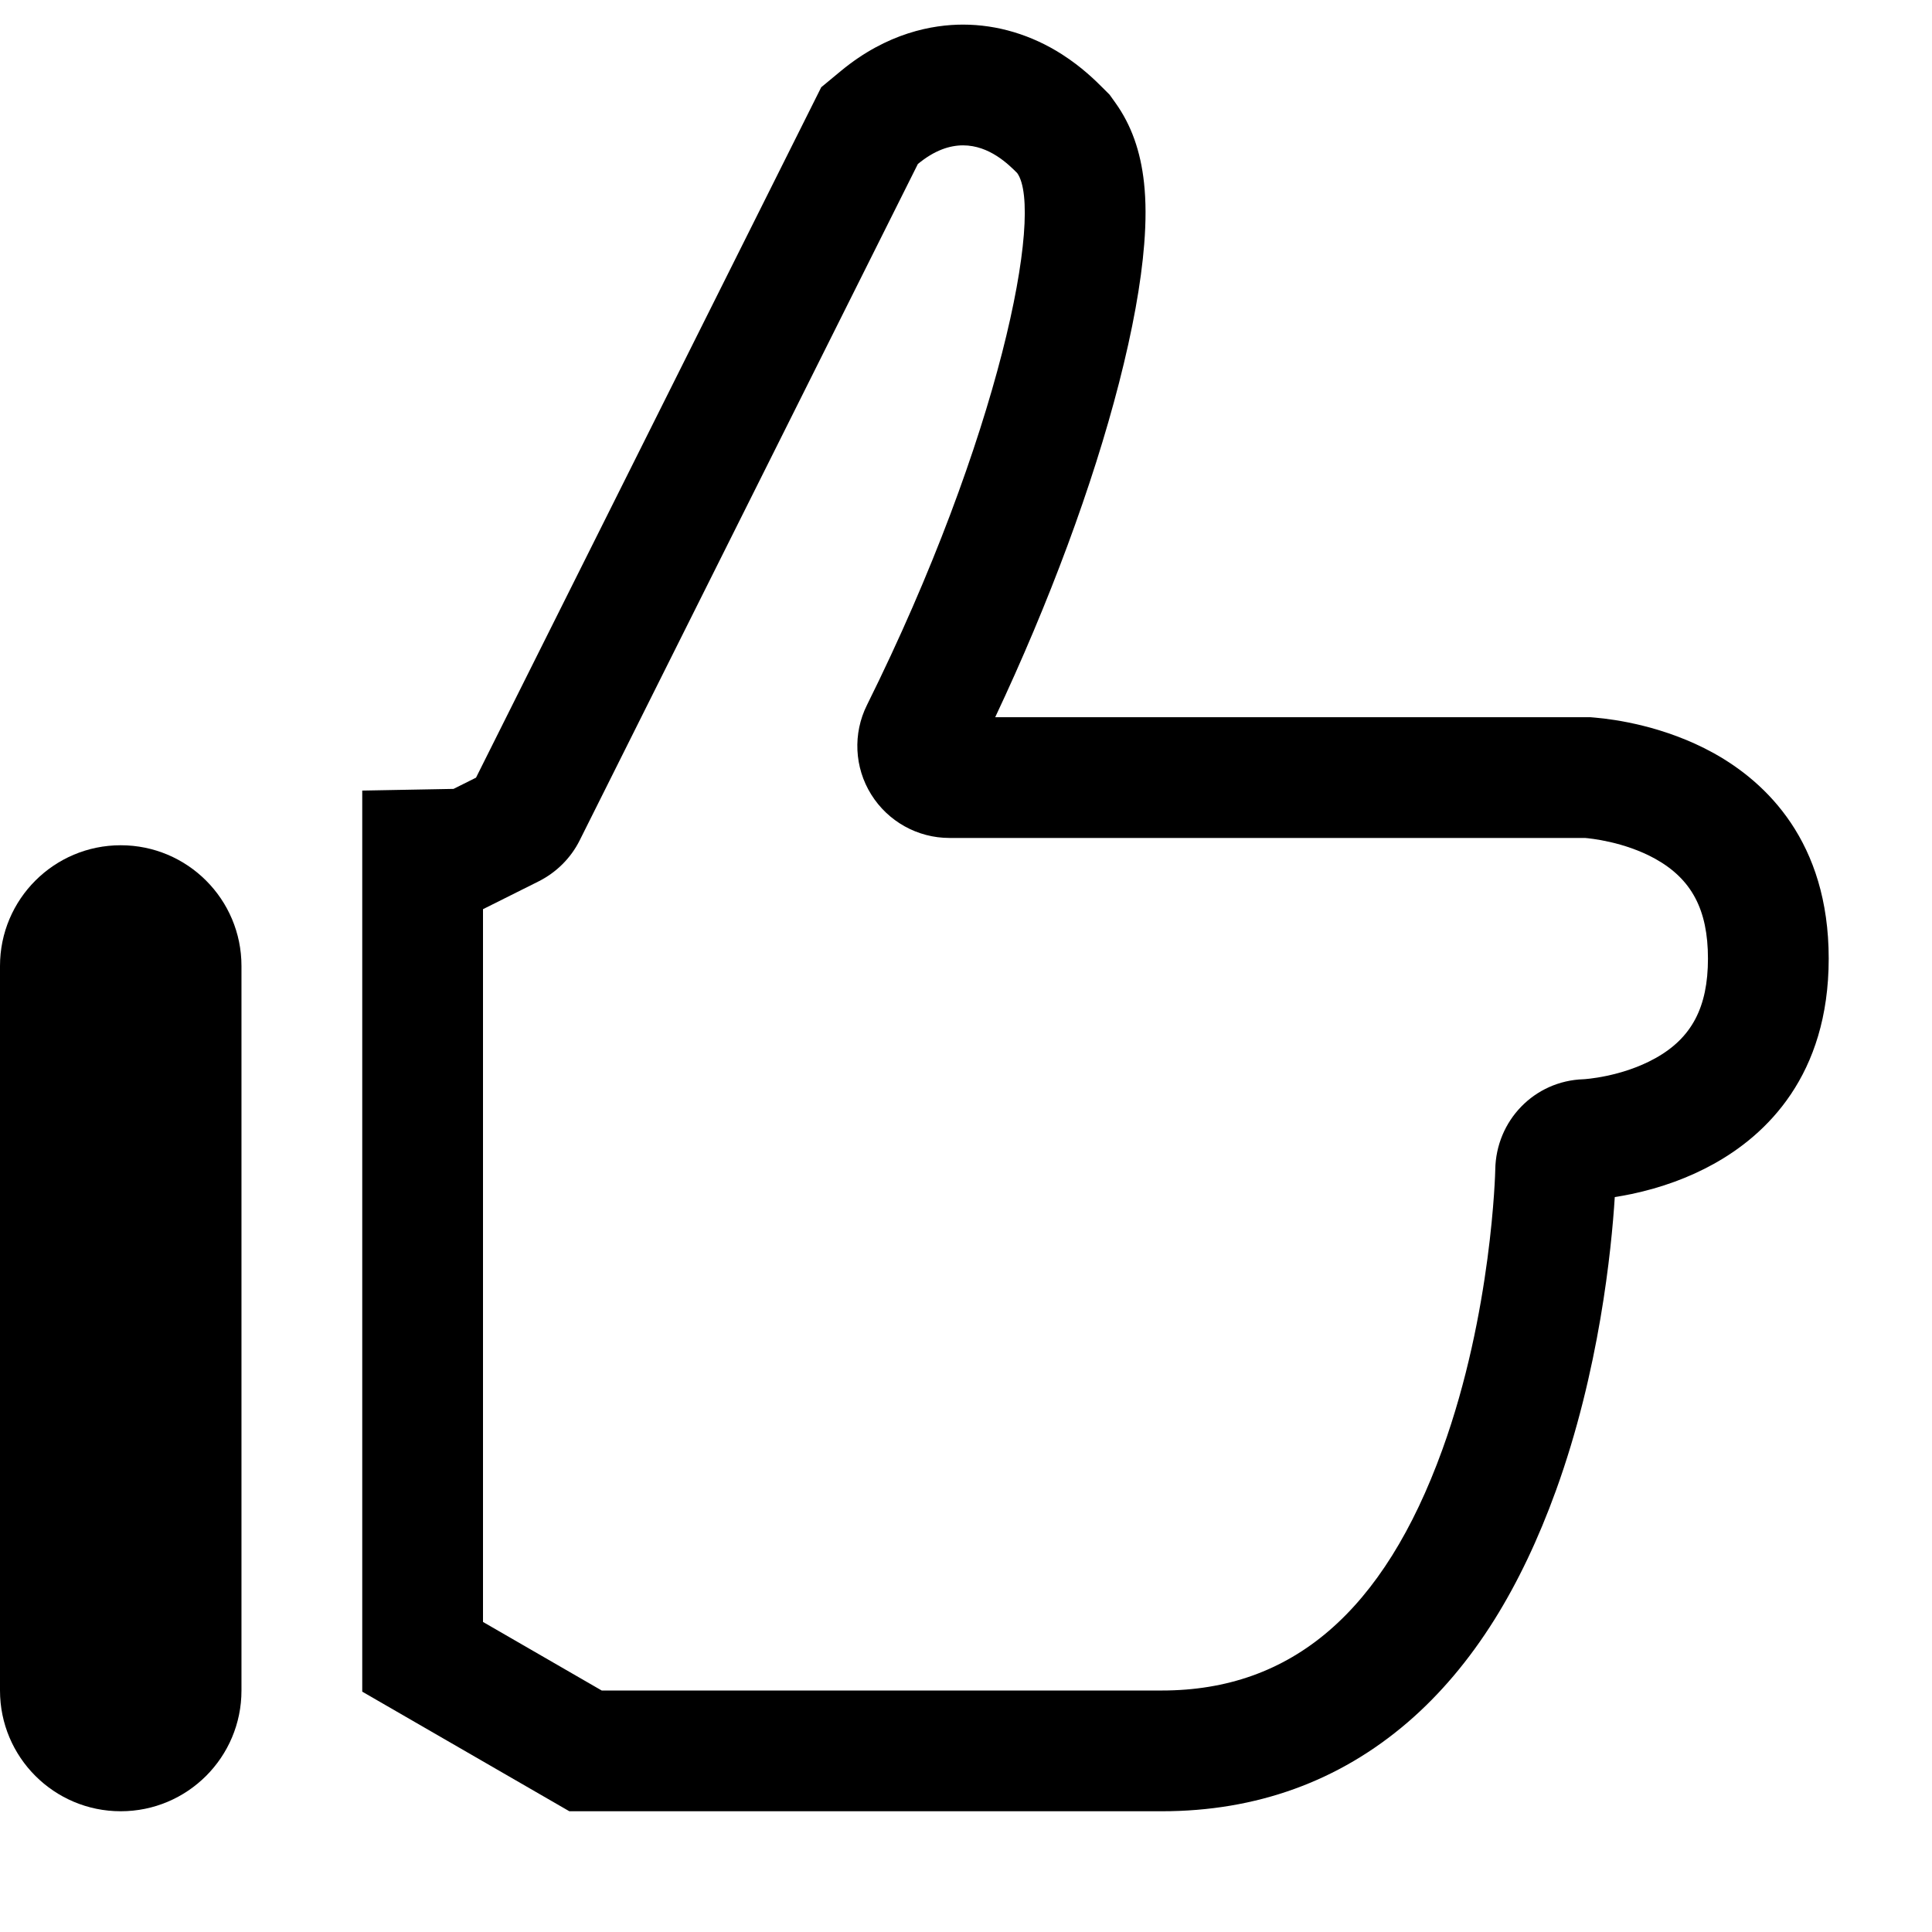
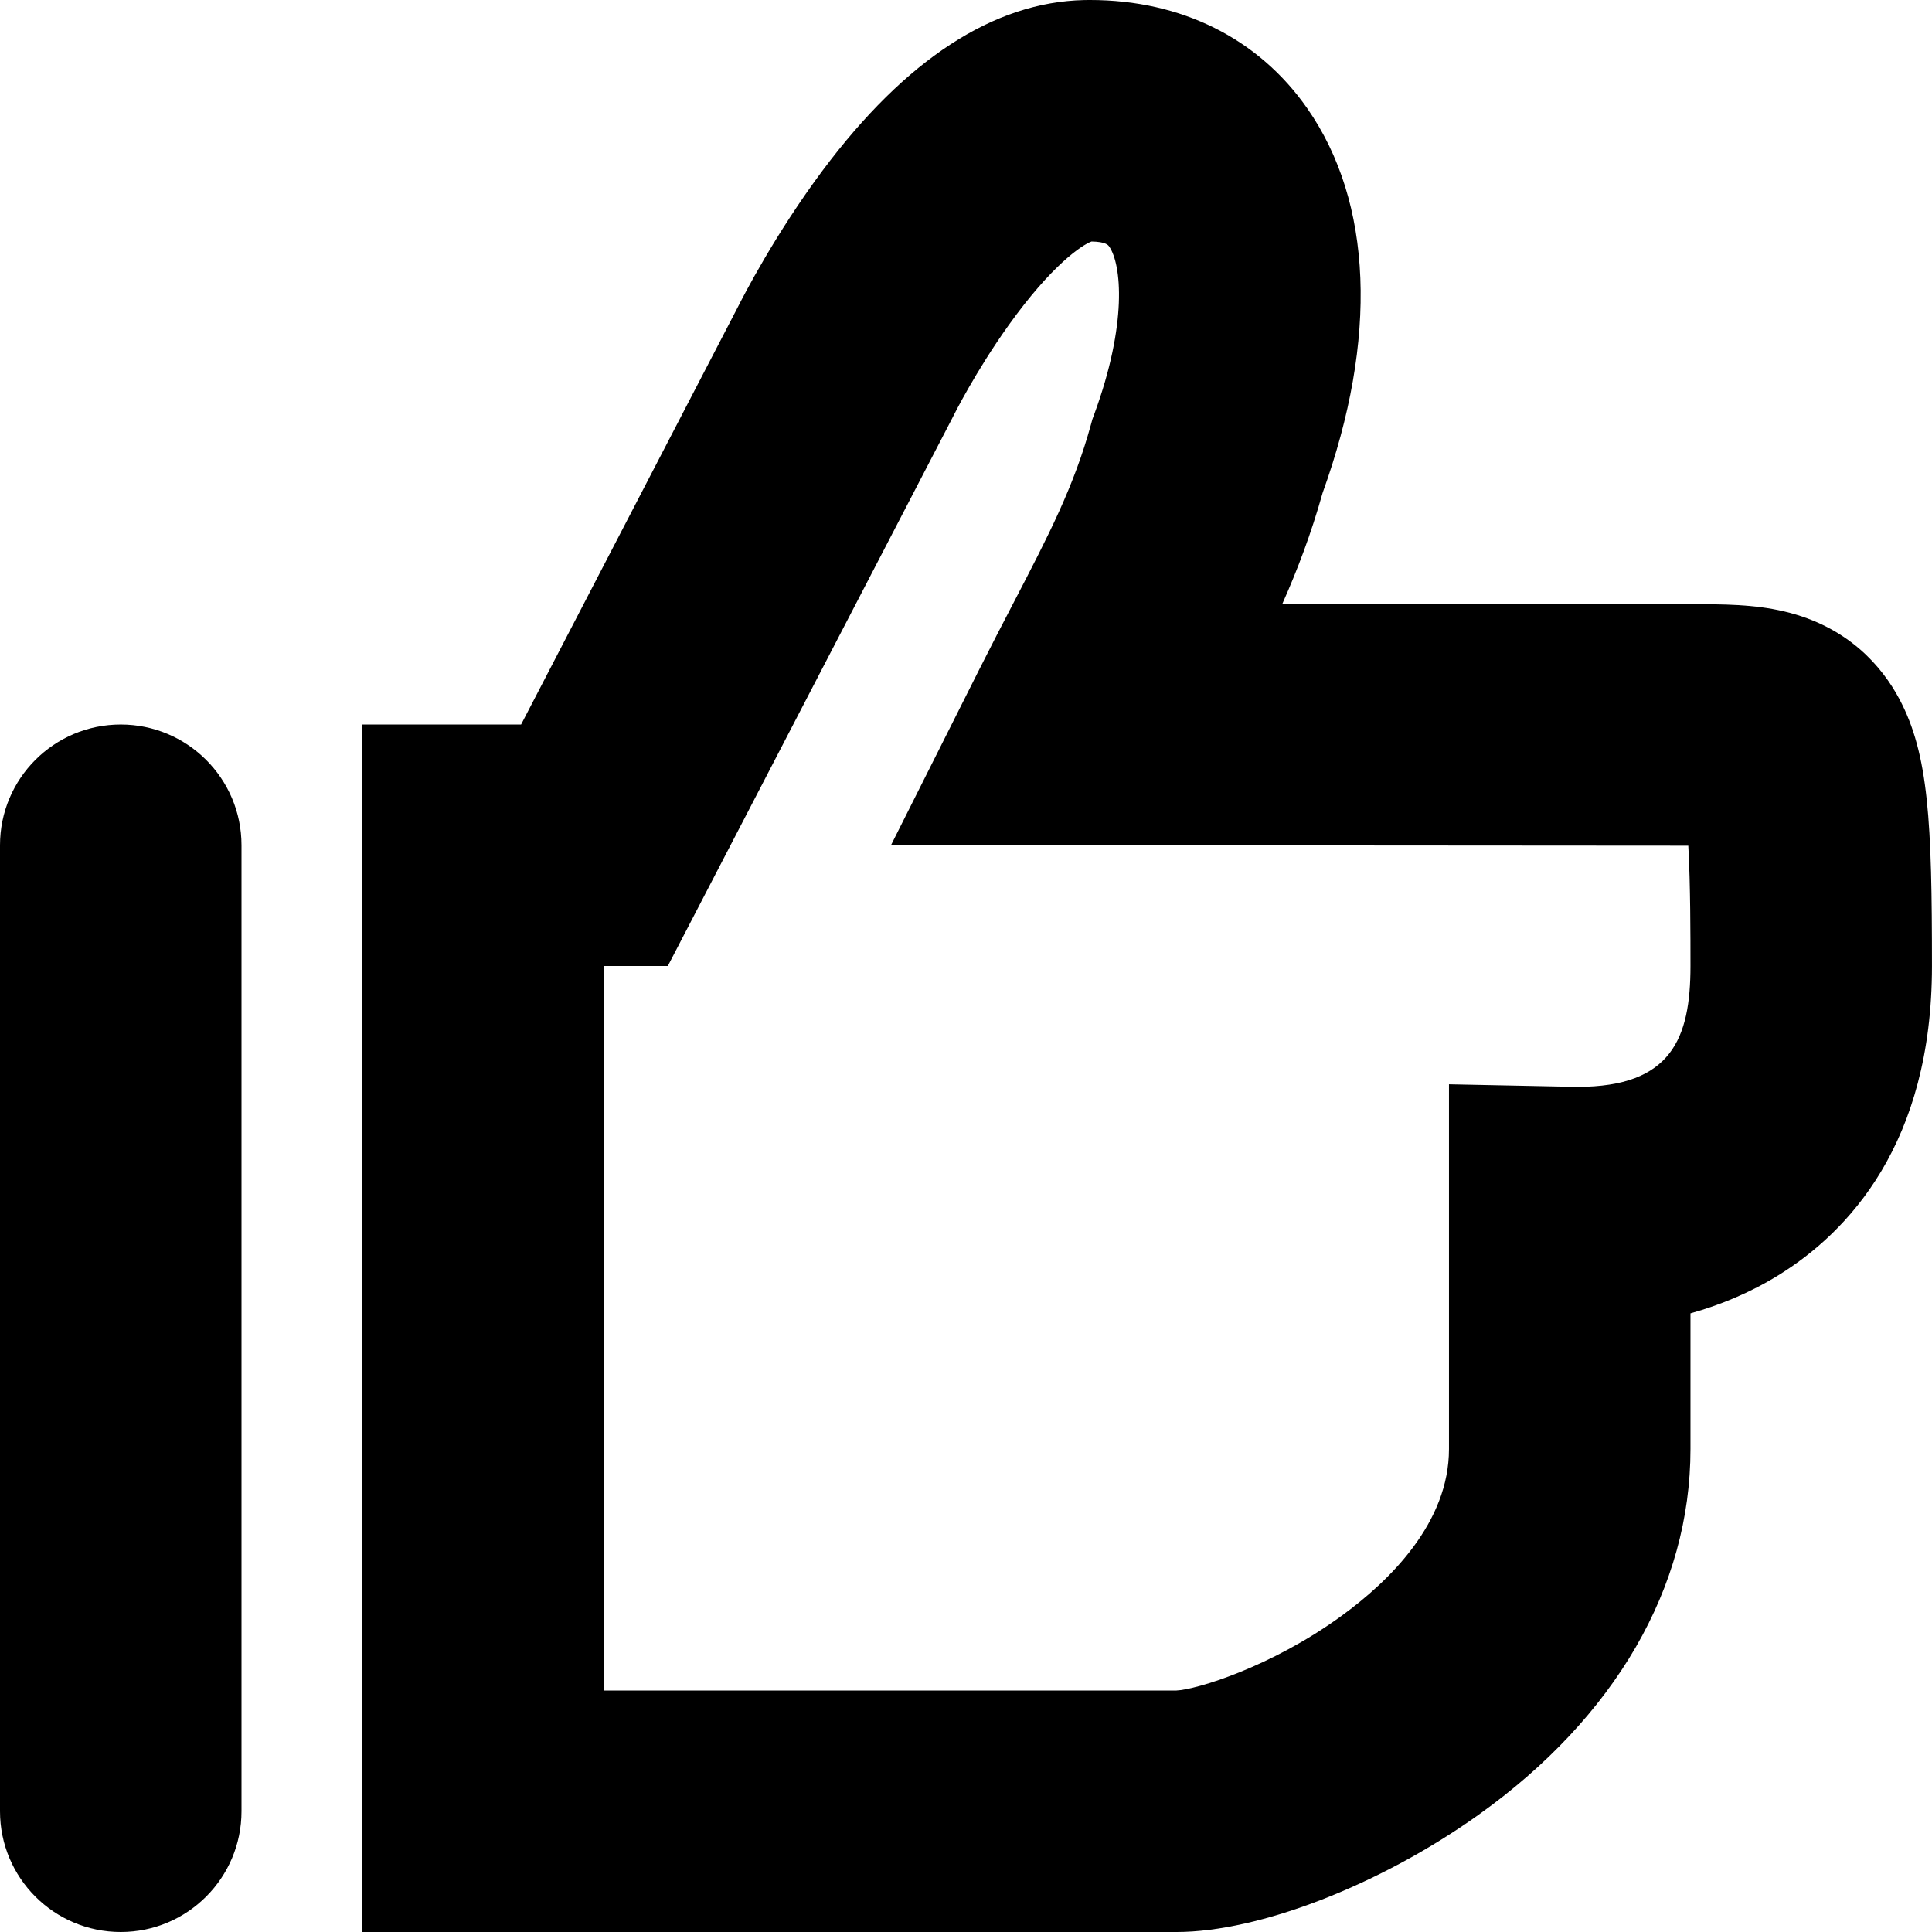
- <svg xmlns="http://www.w3.org/2000/svg" version="1.1" width="512" height="512" viewBox="0 0 512 512">
-   <g id="icomoon-ignore">
- </g>
-   <path d="M159.457 448l-31.457-18.166v-188.907l0.029-0 14.712-7.356c4.709-2.369 8.553-6.185 10.894-10.894l89.606-179.211c4.398-3.639 8.433-4.945 11.977-4.945 7.012 0 12.114 5.102 14.352 7.342 7.188 10.058-4.625 70.102-39.816 140.983-3.762 7.551-3.344 16.523 1.114 23.684s12.287 11.536 20.73 11.536h168.429c1.281 0.111 10.337 0.947 18.613 5.517 9.668 5.377 13.987 13.513 13.987 26.441s-4.319 21.092-13.987 26.441c-8.971 4.987-18.89 5.545-19.002 5.545-13.012 0.418-23.181 10.95-23.377 23.962 0 0.334-0.864 37.893-14.014 74.169-15.548 42.964-39.871 63.861-74.337 63.861h-148.452zM150.88 480h157.028c25.020 0 46.928-7.922 65.115-23.546 8.582-7.372 16.327-16.537 23.023-27.24 6.168-9.858 11.648-21.361 16.289-34.186 11.507-31.743 14.716-63.808 15.597-77.79 1.48-0.231 2.998-0.507 4.49-0.822 7.894-1.666 15.197-4.341 21.709-7.954v0c13.911-7.697 30.495-23.39 30.495-54.441 0-30.978-16.55-46.685-30.433-54.407l-0.086-0.048c-12.935-7.142-26.213-8.942-31.321-9.384l-1.377-0.119h-157.667c14.314-30.375 25.839-61.437 32.805-88.559 3.611-14.063 5.86-26.447 6.681-36.808 0.486-6.123 0.47-11.432-0.048-16.231-0.908-8.409-3.386-15.346-7.577-21.209l-1.538-2.151-1.87-1.87c-1.757-1.758-5.413-5.413-10.772-8.841-8.053-5.15-17.115-7.872-26.207-7.872-7.996 0-20.105 2.132-32.381 12.293l-5.2 4.303-91.486 182.97-5.955 2.977-24.196 0.446v238.795l54.88 31.693z" />
-   <path d="M31.996 224v0c17.671 0 31.996 14.325 31.996 31.996v192.008c0 17.671-14.325 31.996-31.996 31.996v0c-17.671 0-31.996-14.325-31.996-31.996v-192.008c0-17.671 14.325-31.996 31.996-31.996z" />
+ <svg xmlns="http://www.w3.org/2000/svg" version="1.1" id="thumbs-up" x="0px" y="0px" viewBox="0 0 512 512.007" enable-background="new 0 0 512 512.007" xml:space="preserve">
+   <g>
+     <path d="M503.317,185.173c-4.458-8.335-13.369-19.117-30.505-23.146c-8.114-1.908-16.226-1.908-24.79-1.908   l-108.193-0.075c4.046-9.116,7.644-18.606,10.67-29.385c14.741-40.88,13.31-77.044-4.064-101.951   C333.521,10.195,313.087,0,288.897,0c-0.472,0-0.94,0.004-1.416,0.012l-0.201,0.004   c-23.966,0.54-47.259,15.717-69.232,45.109c-12.586,16.836-21.151,33.545-22.564,36.361l-57.386,110.522H96v319.998   l215.824,0.002c21.85,0,54.019-12.492,80.048-31.086C428.066,455.067,448,420.649,448,384.007v-35.95   c7.653-2.139,15.591-5.344,23.254-10.068C489.842,326.53,512,303.004,512,256.007   C512,218.044,511.179,199.872,503.317,185.173z M418.091,288.03c-0.555,0-1.04-0.008-1.443-0.016L384,287.353v96.654   c0,19.447-15.534,34.817-28.566,44.287c-18.643,13.547-38.482,19.496-43.679,19.713H160v-192h16.98l75.42-145.254   l0.31-0.614c0.056-0.114,5.843-11.716,14.613-23.98c11.33-15.847,19.38-21.224,21.947-22.156   c3.791,0.057,4.429,0.97,4.673,1.321c3.265,4.68,4.9,20.398-3.975,44.517l-0.472,1.282l-0.361,1.318   c-4.515,16.49-11.257,29.455-20.587,47.399c-2.897,5.569-5.892,11.329-9.144,17.803l-23.273,46.329l211.292,0.147   C448,234.255,448,248.557,448,256.007C448,275.228,442.914,288.03,418.091,288.03z" />
+     <path d="M32,192.007c-17.673,0-32,14.327-32,32v256c0,17.673,14.327,32,32,32s32-14.327,32-32v-256   C64,206.334,49.673,192.007,32,192.007z" />
+   </g>
</svg>
